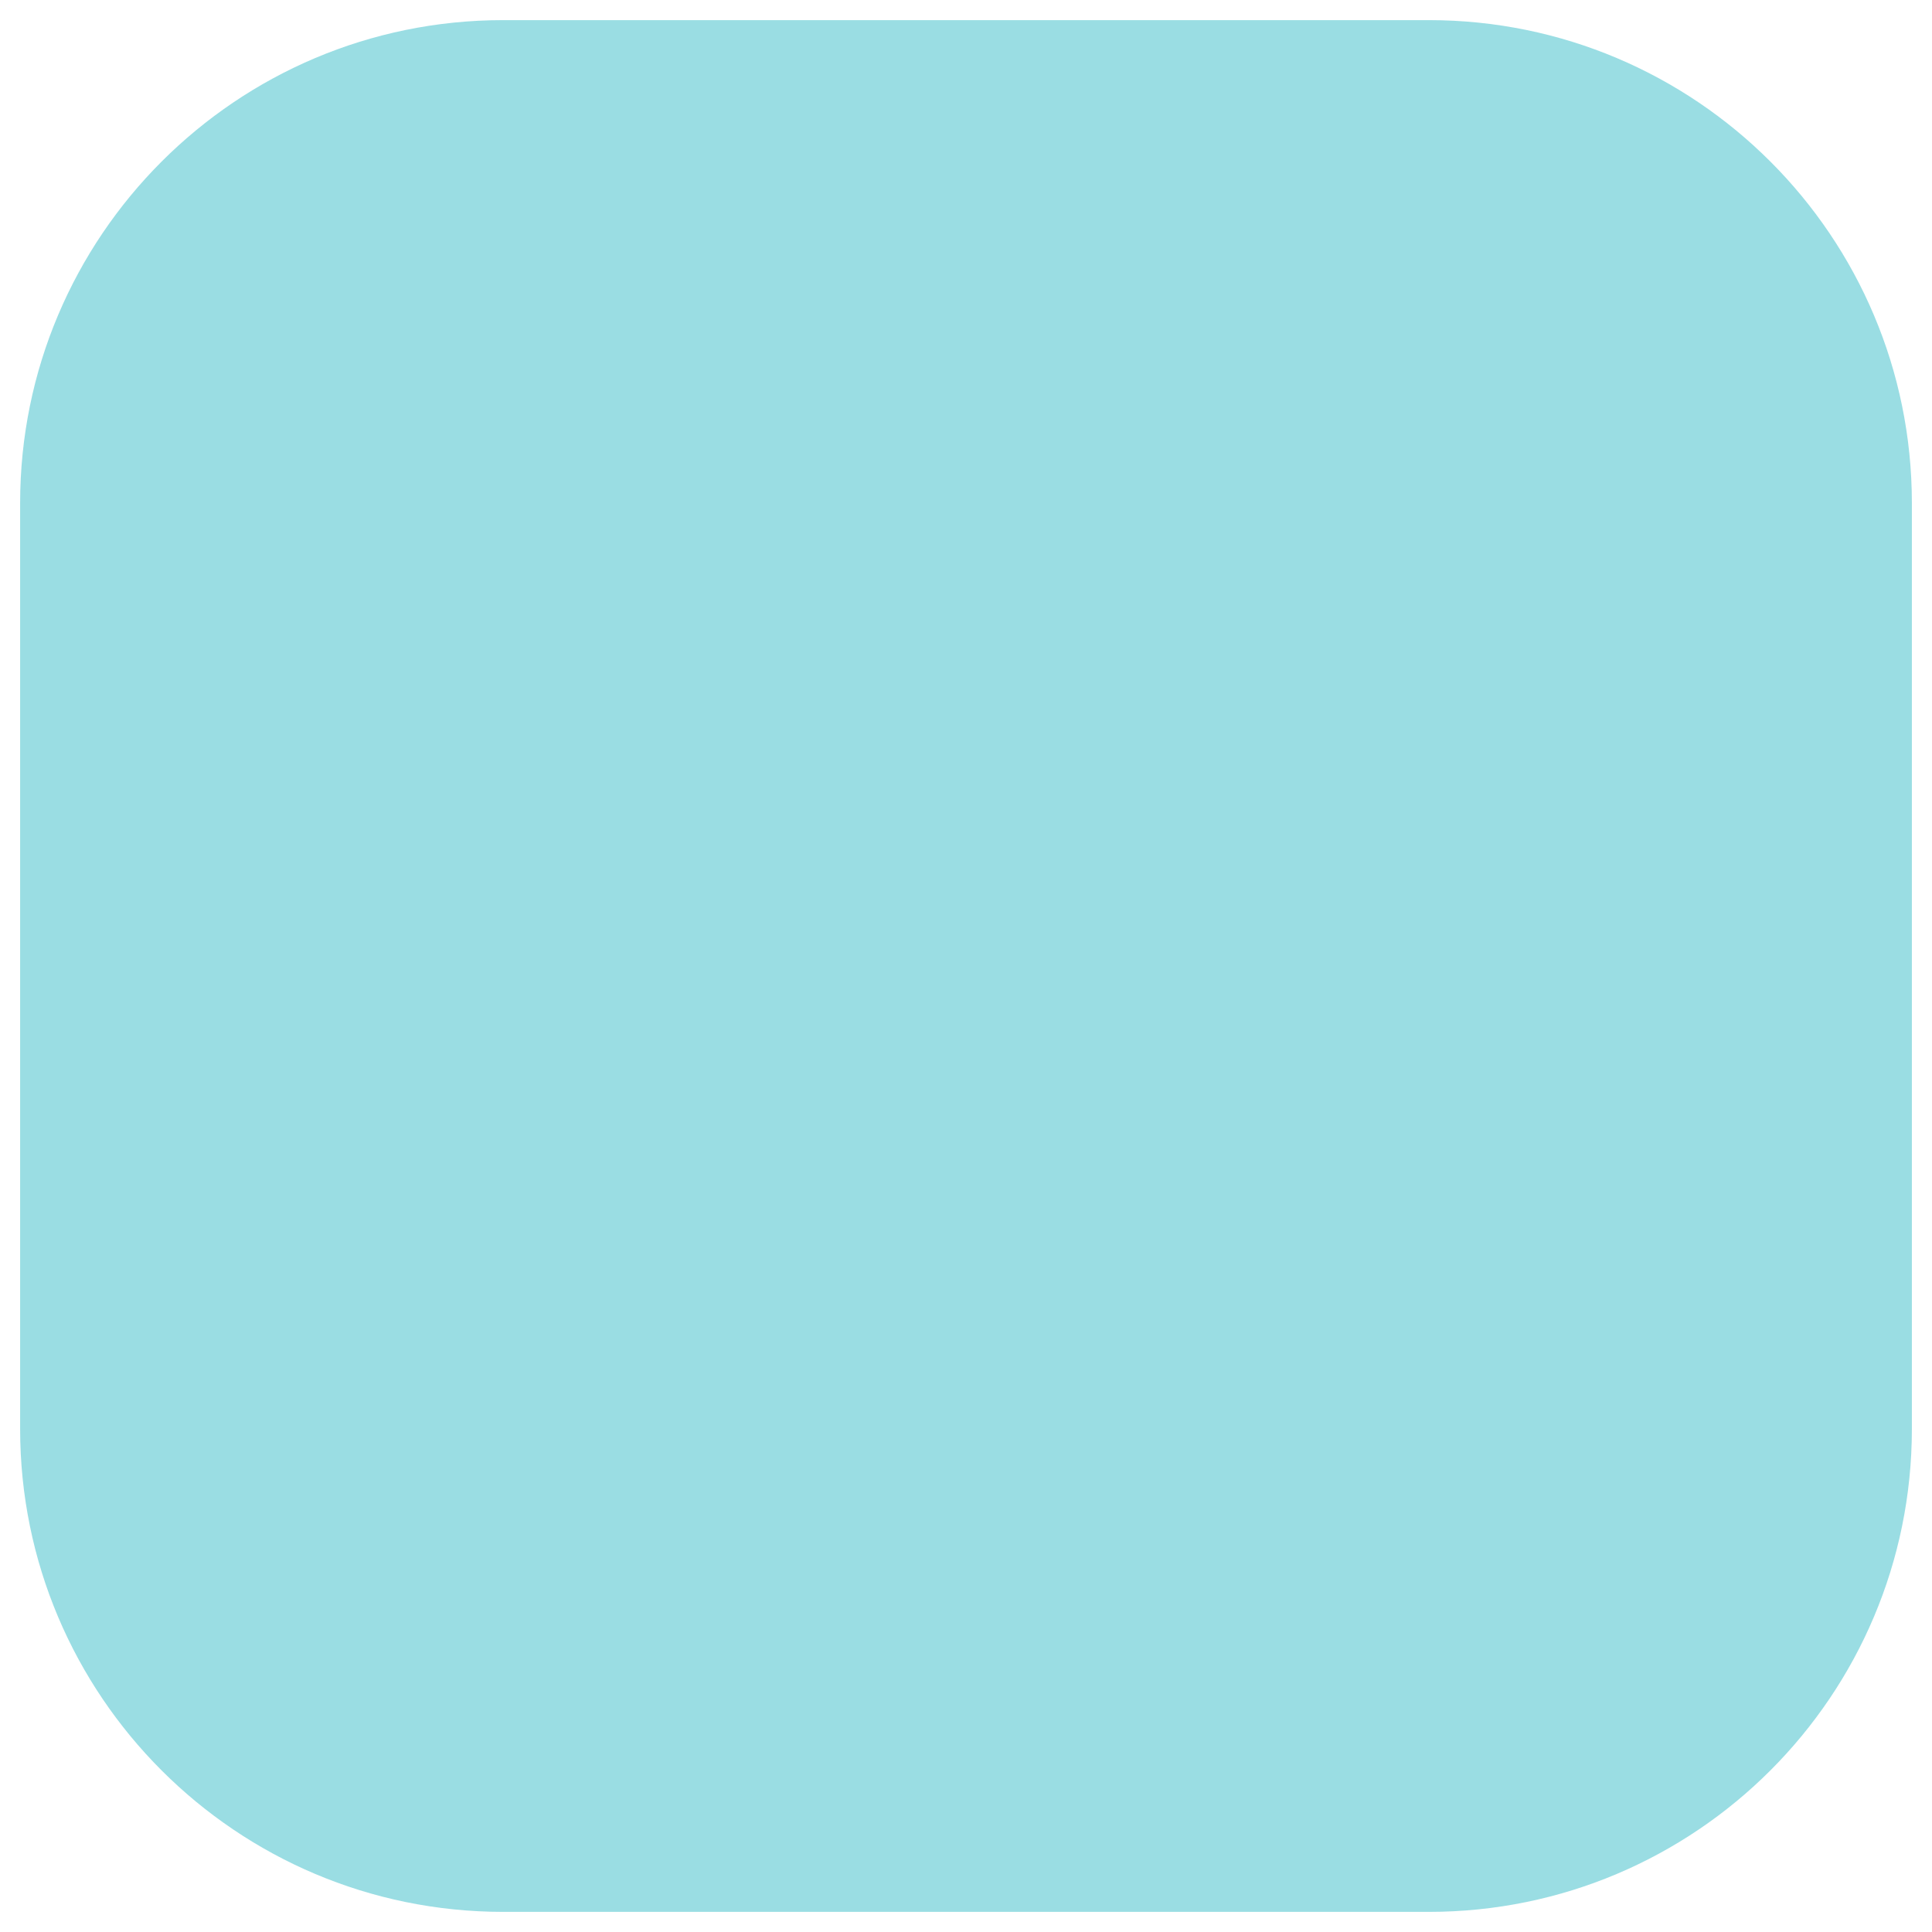
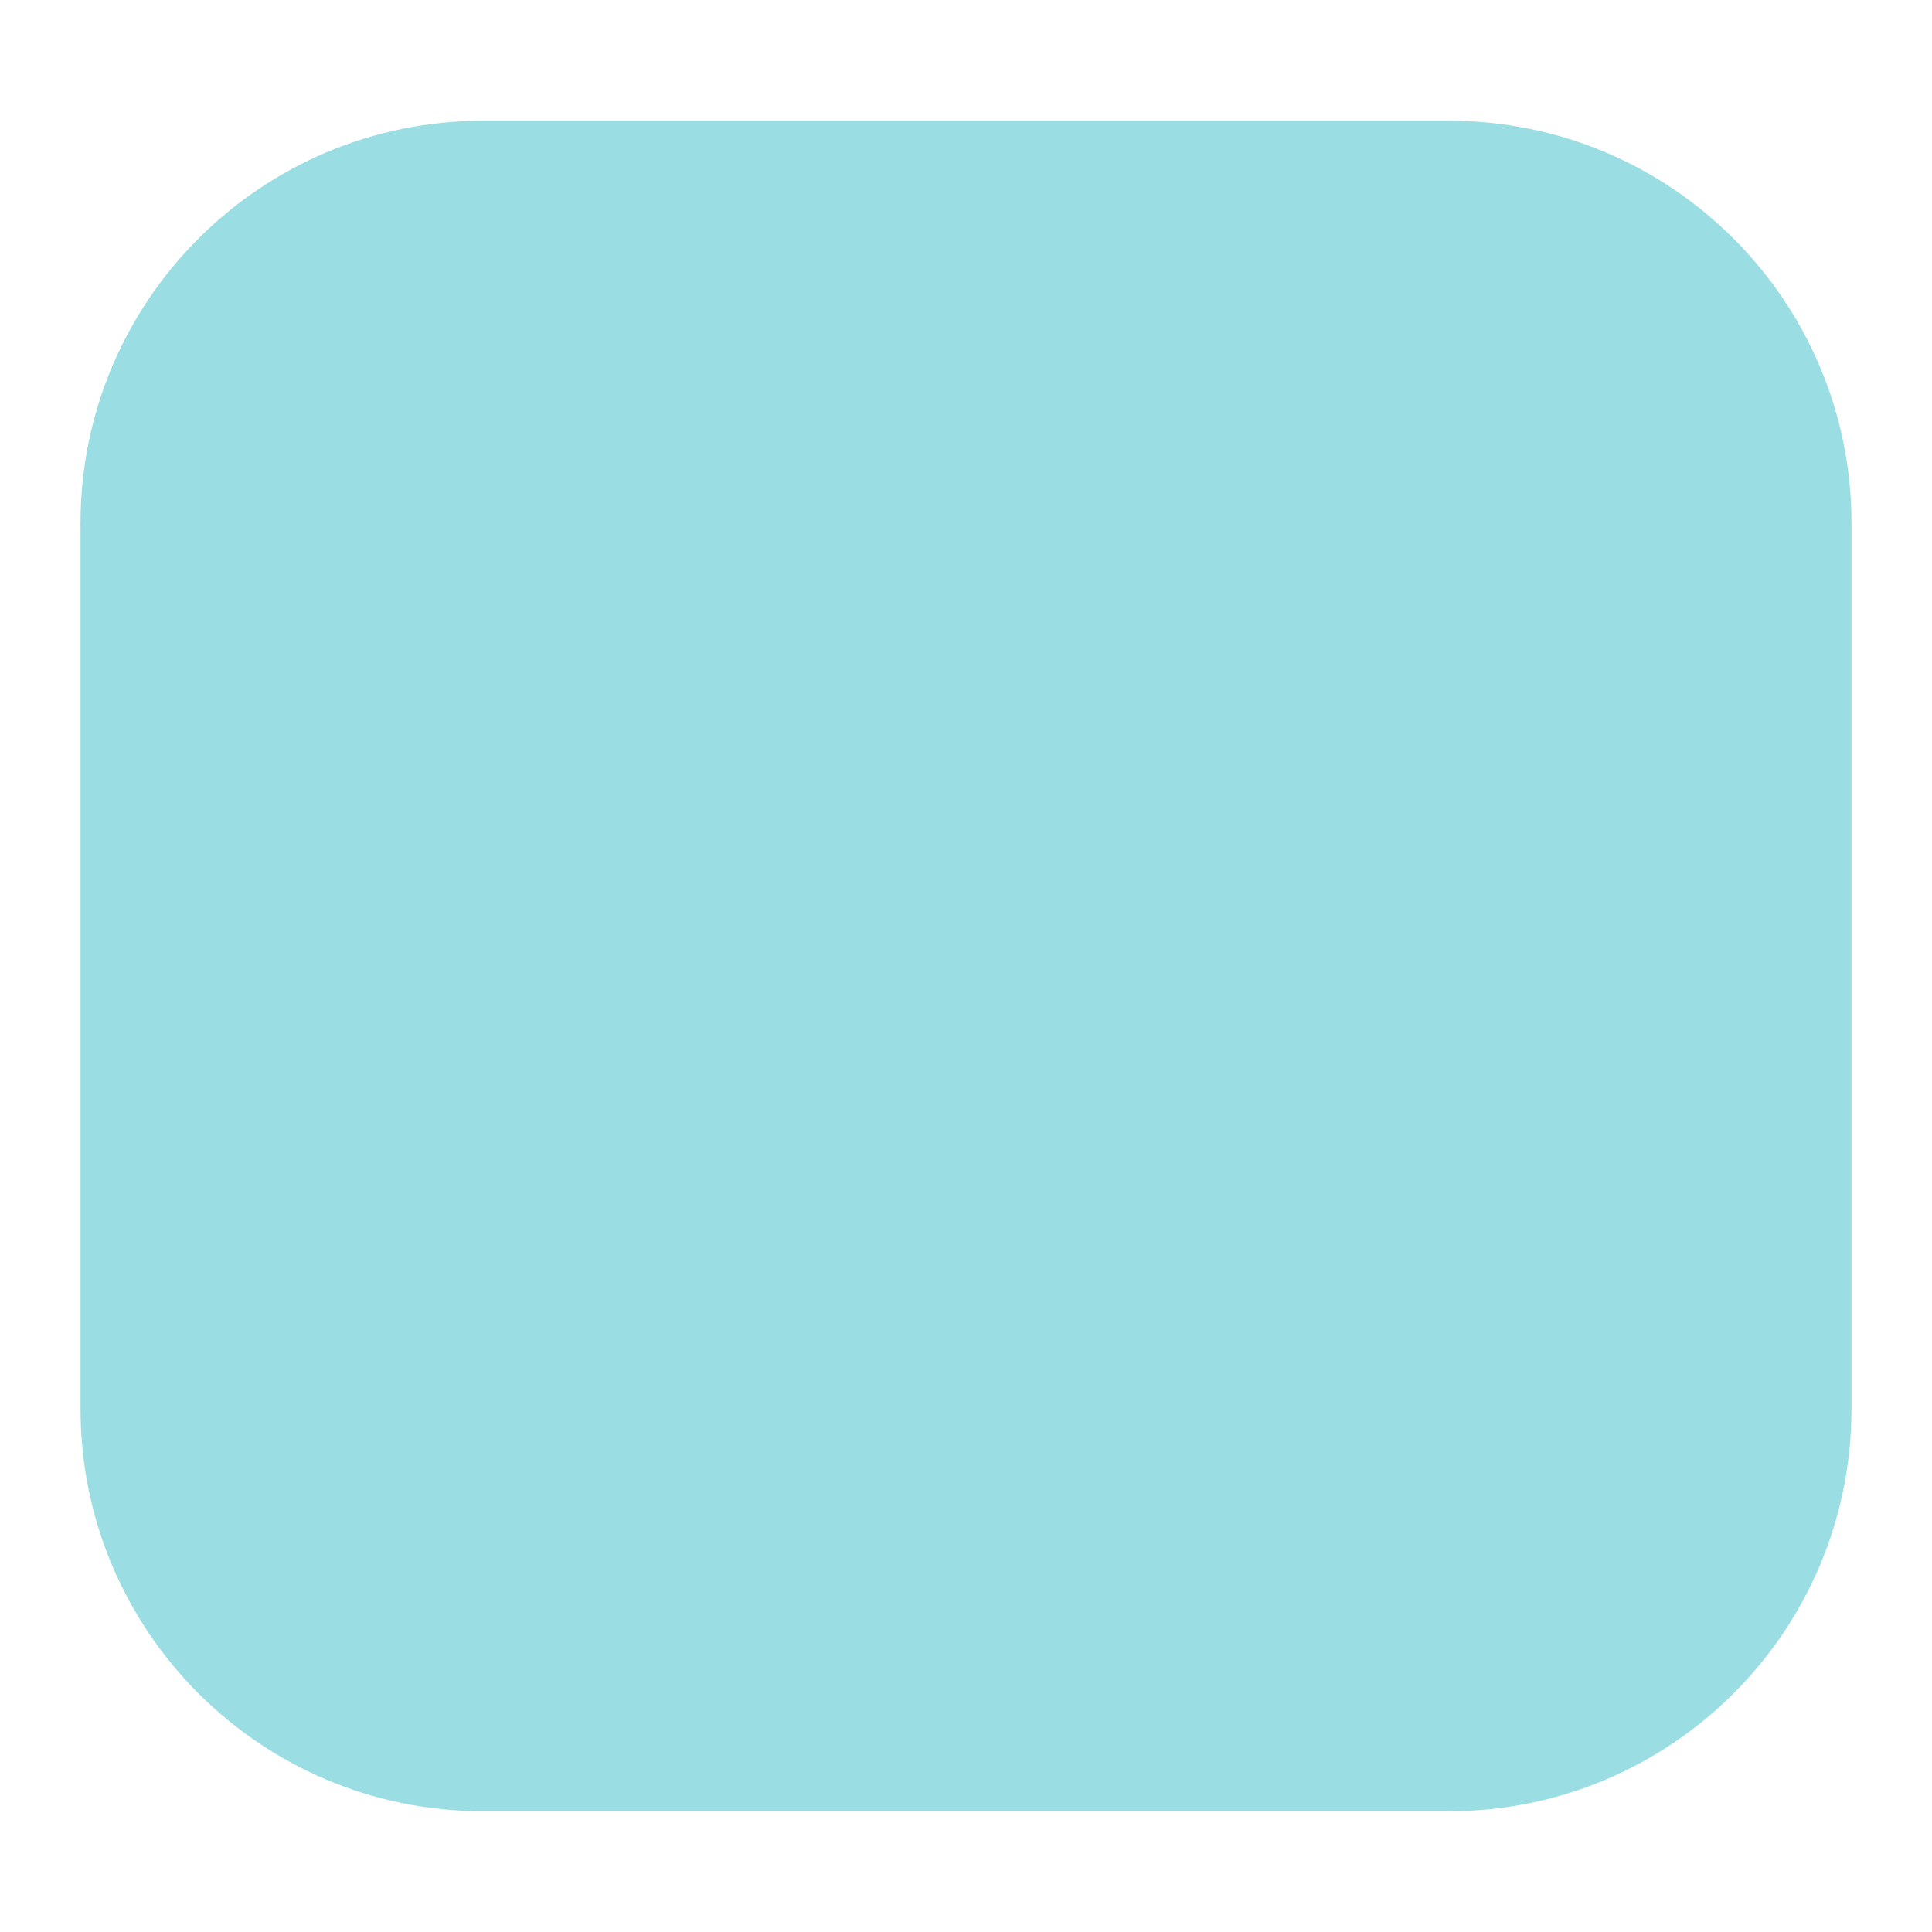
<svg xmlns="http://www.w3.org/2000/svg" width="48" height="48" viewBox="0 0 48 48" version="1.1" id="svg1">
  <defs id="defs1" />
-   <path id="rect1" style="fill:#81d4dc;fill-opacity:0.8;stroke:none;stroke-width:1;stroke-linecap:round;stroke-linejoin:round;stroke-dasharray:none" d="M 12.5,0.5 h 23.0 a 12.0,12.0 0 0 1 12.0,12.0 v 23.0 a 12.0,12.0 0 0 1 -12.0,12.0 h -23.0 a 12.0,12.0 0 0 1 -12.0,-12.0 v -23.0 a 12.0,12.0 0 0 1 12.0,-12.0 z" />
+   <path id="rect1" style="fill:#81d4dc;fill-opacity:0.8;stroke:none;stroke-width:1;stroke-linecap:round;stroke-linejoin:round;stroke-dasharray:none" d="M 12.0,3.0 h 24.0 a 10.0,10.0 0 0 1 10.0,10.0 v 22.0 a 10.0,10.0 0 0 1 -10.0,10.0 h -24.0 a 10.0,10.0 0 0 1 -10.0,-10.0 v -22.0 a 10.0,10.0 0 0 1 10.0,-10.0 z" />
</svg>
